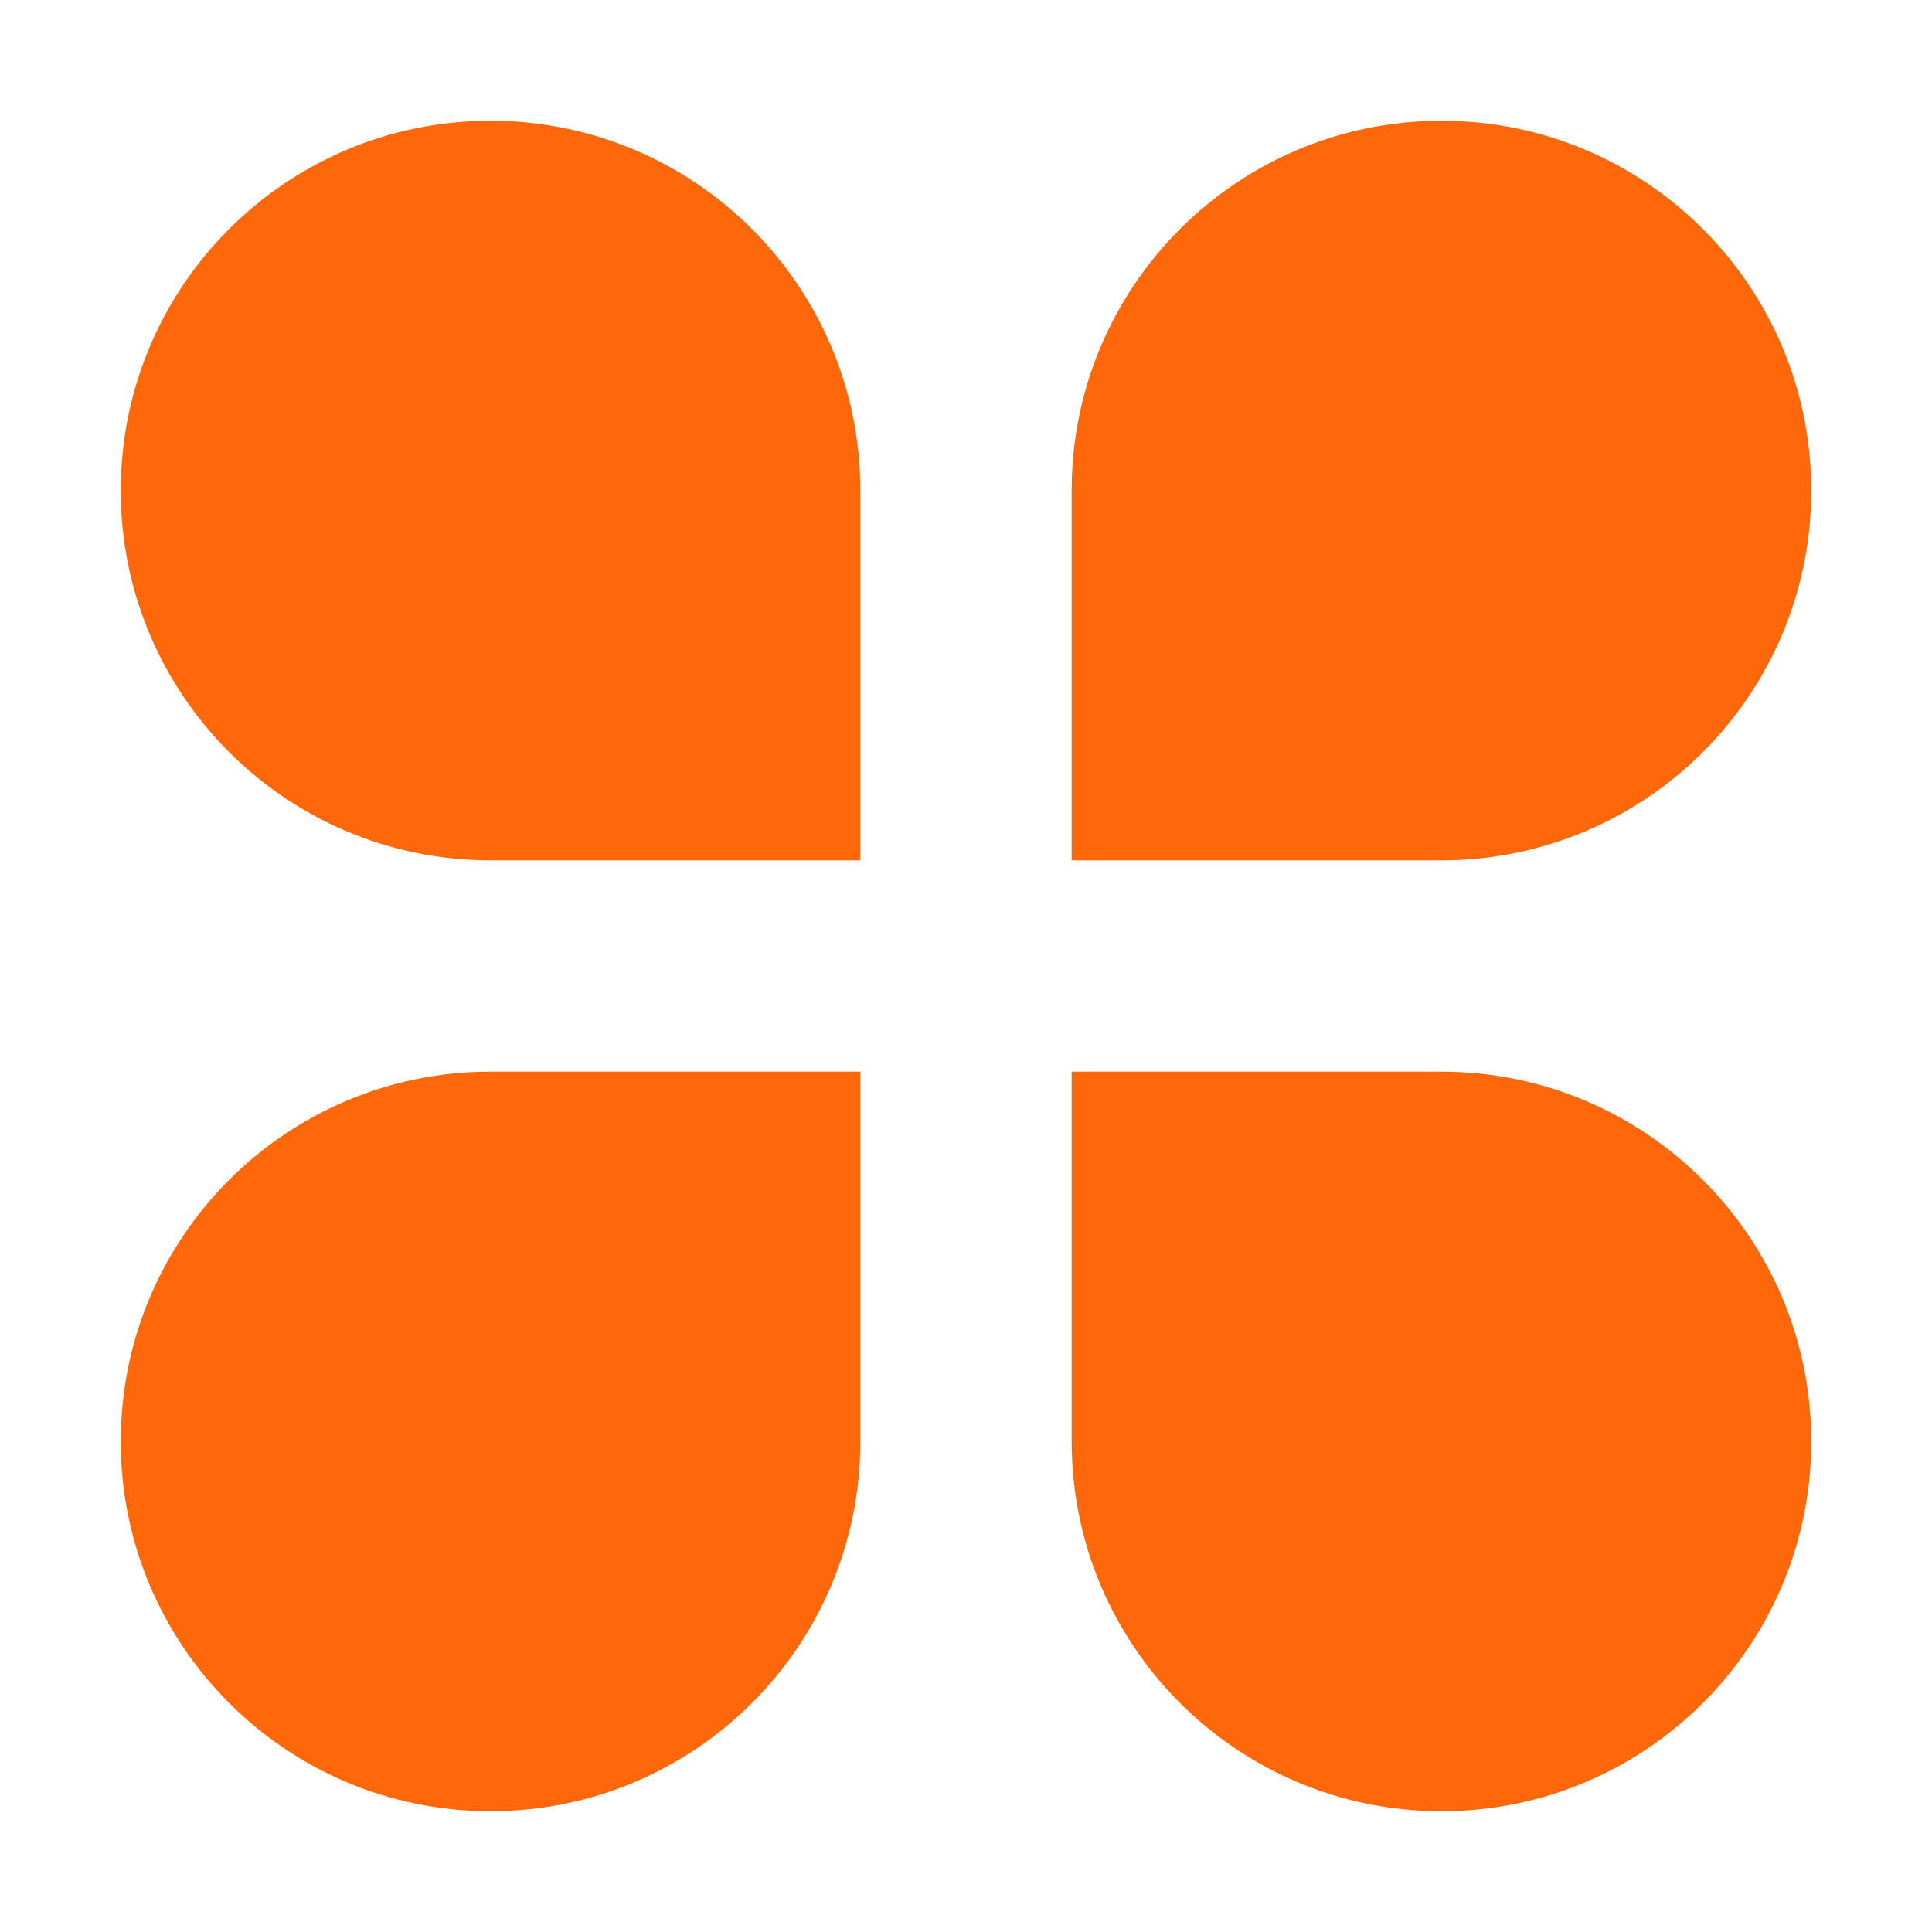
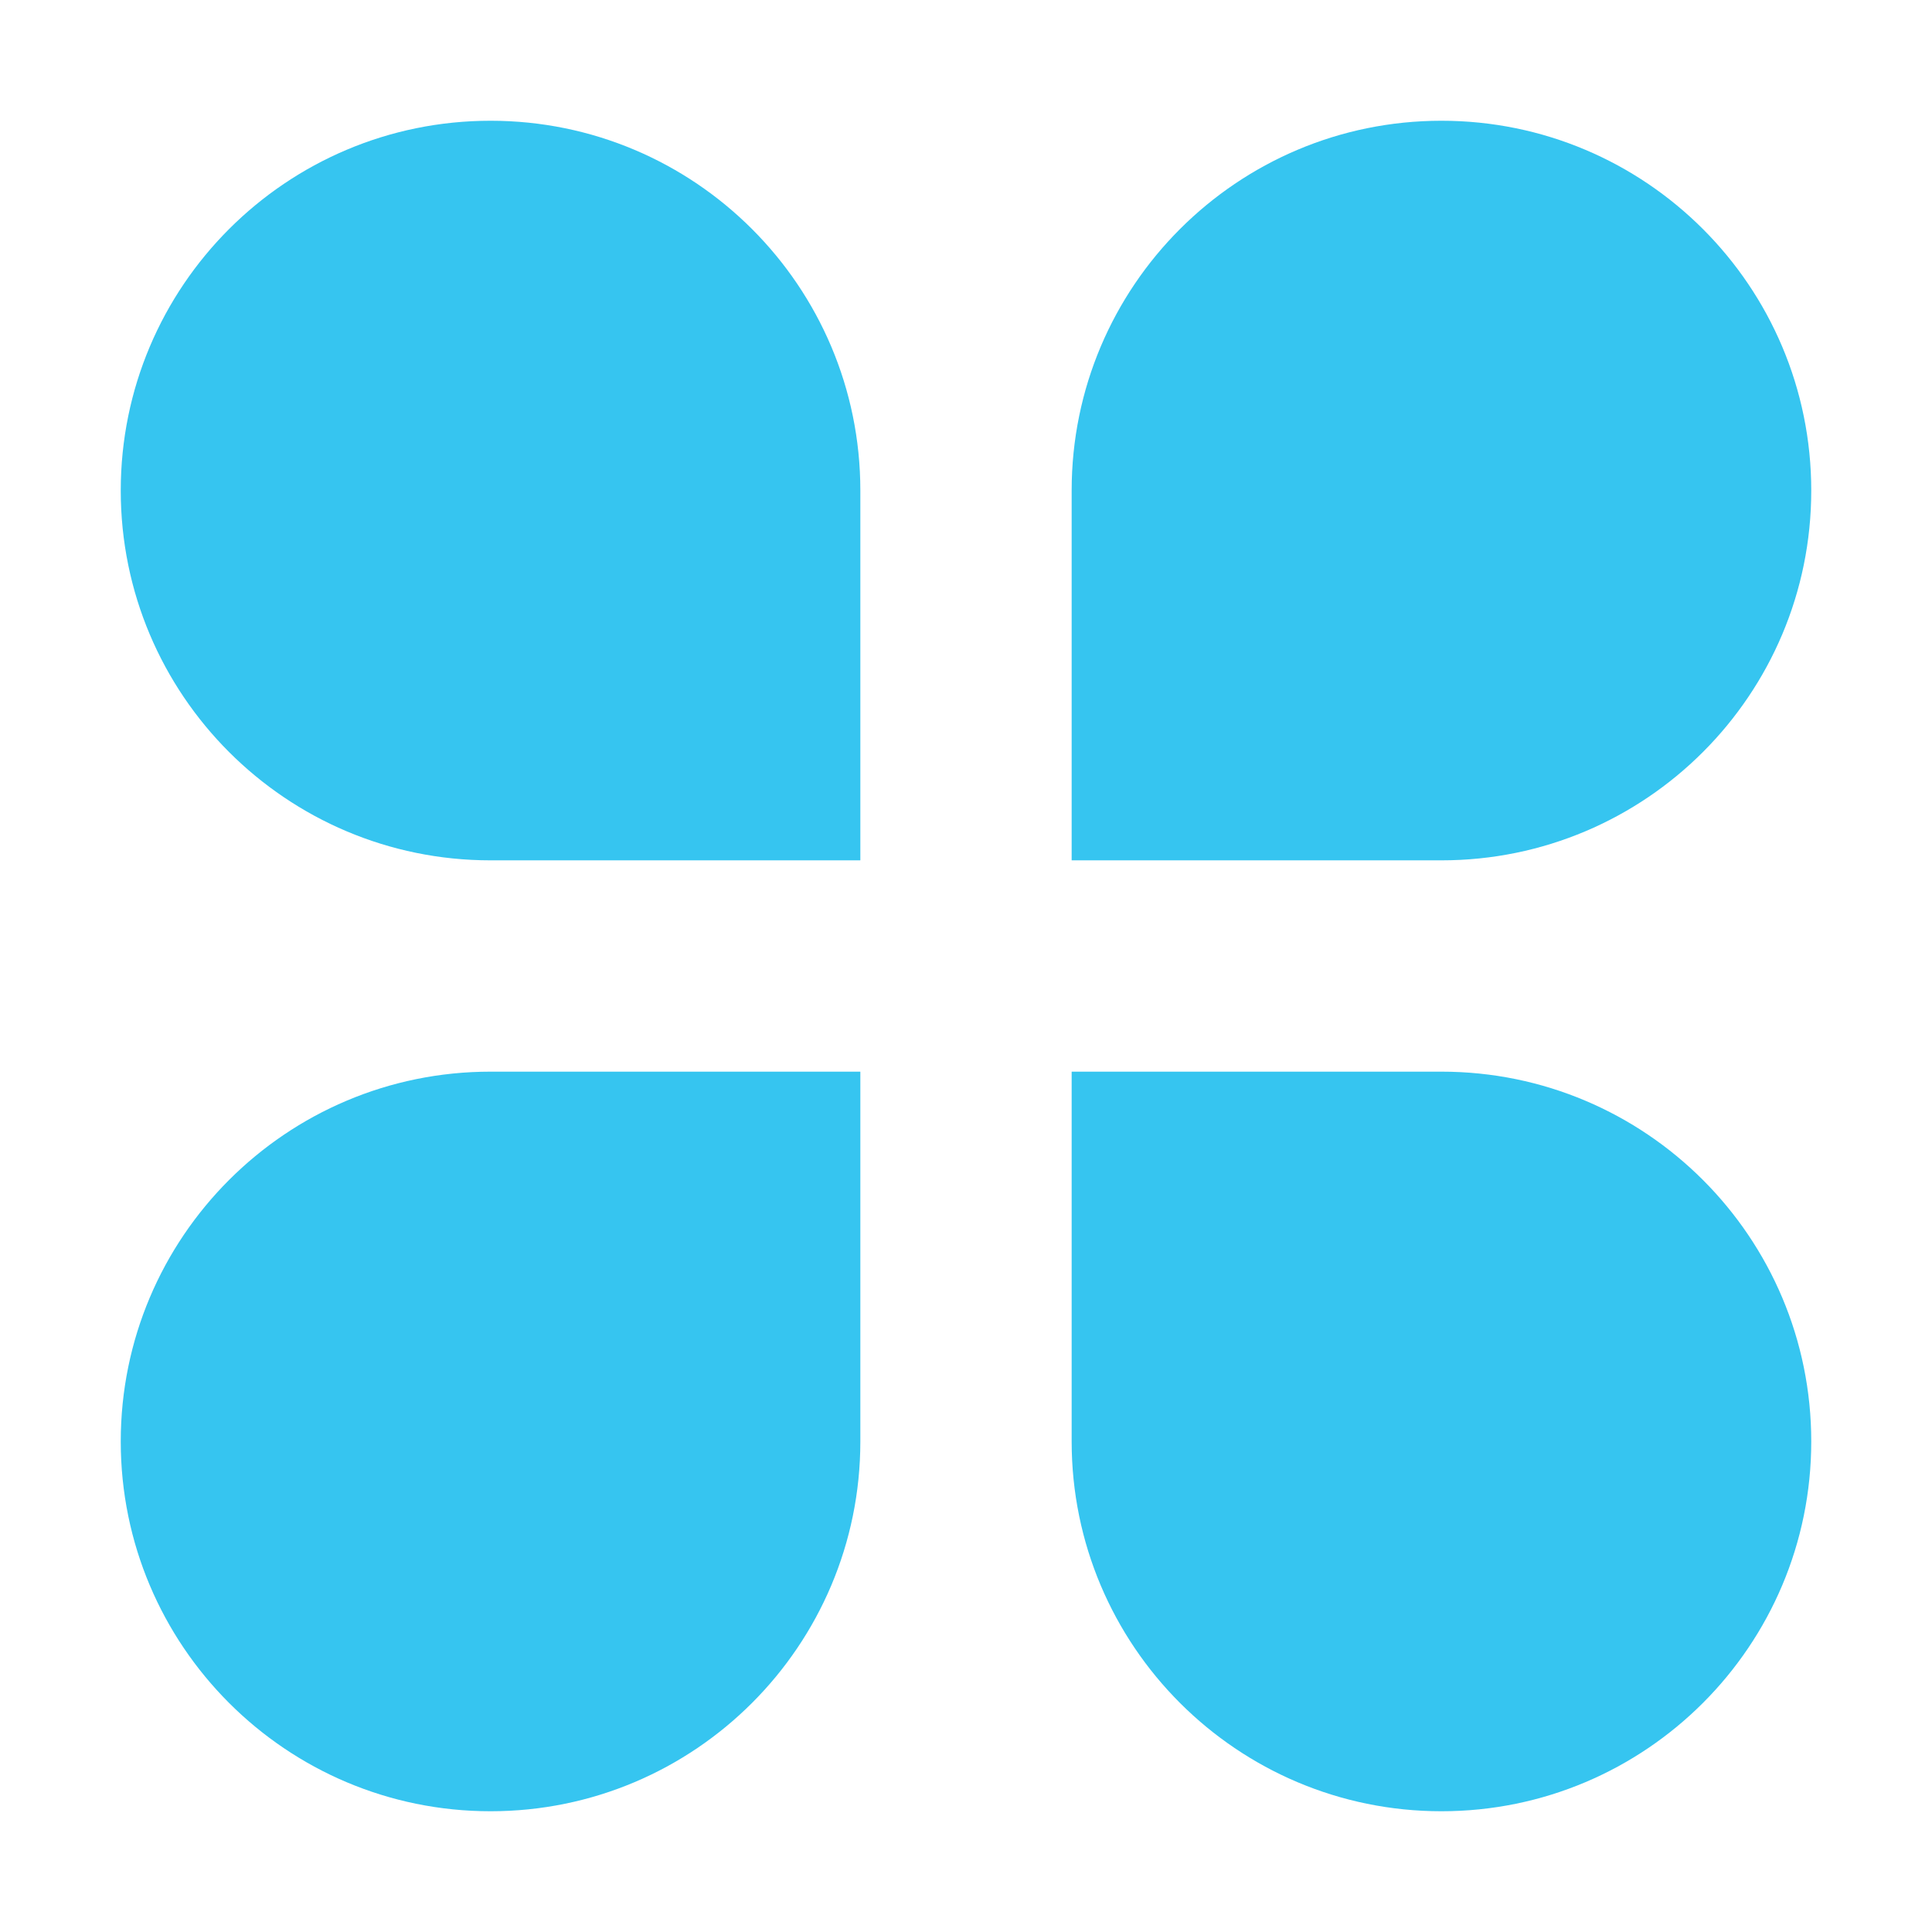
<svg xmlns="http://www.w3.org/2000/svg" t="1669961418997" class="icon" viewBox="0 0 1024 1024" version="1.1" p-id="18179" width="21" height="21">
-   <path d="M456 456H260c-108.25 0-196-87.75-196-196S151.75 64 260 64s196 87.75 196 196v196zM764 456H568V260c0-108.25 87.75-196 196-196s196 87.75 196 196-87.75 196-196 196zM260 960c-108.25 0-196-87.75-196-196s87.75-196 196-196h196v196c0 108.25-87.75 196-196 196zM764 960c-108.25 0-196-87.75-196-196V568h196c108.25 0 196 87.75 196 196s-87.75 196-196 196z" fill="#ff680a" p-id="18180" />
+   <path d="M456 456H260c-108.25 0-196-87.75-196-196S151.75 64 260 64s196 87.75 196 196v196zM764 456H568V260c0-108.25 87.75-196 196-196s196 87.75 196 196-87.75 196-196 196zM260 960c-108.25 0-196-87.75-196-196s87.75-196 196-196h196v196c0 108.25-87.75 196-196 196zM764 960c-108.25 0-196-87.75-196-196V568h196c108.25 0 196 87.75 196 196s-87.75 196-196 196z" fill="#36C5F0" p-id="18180" />
</svg>
